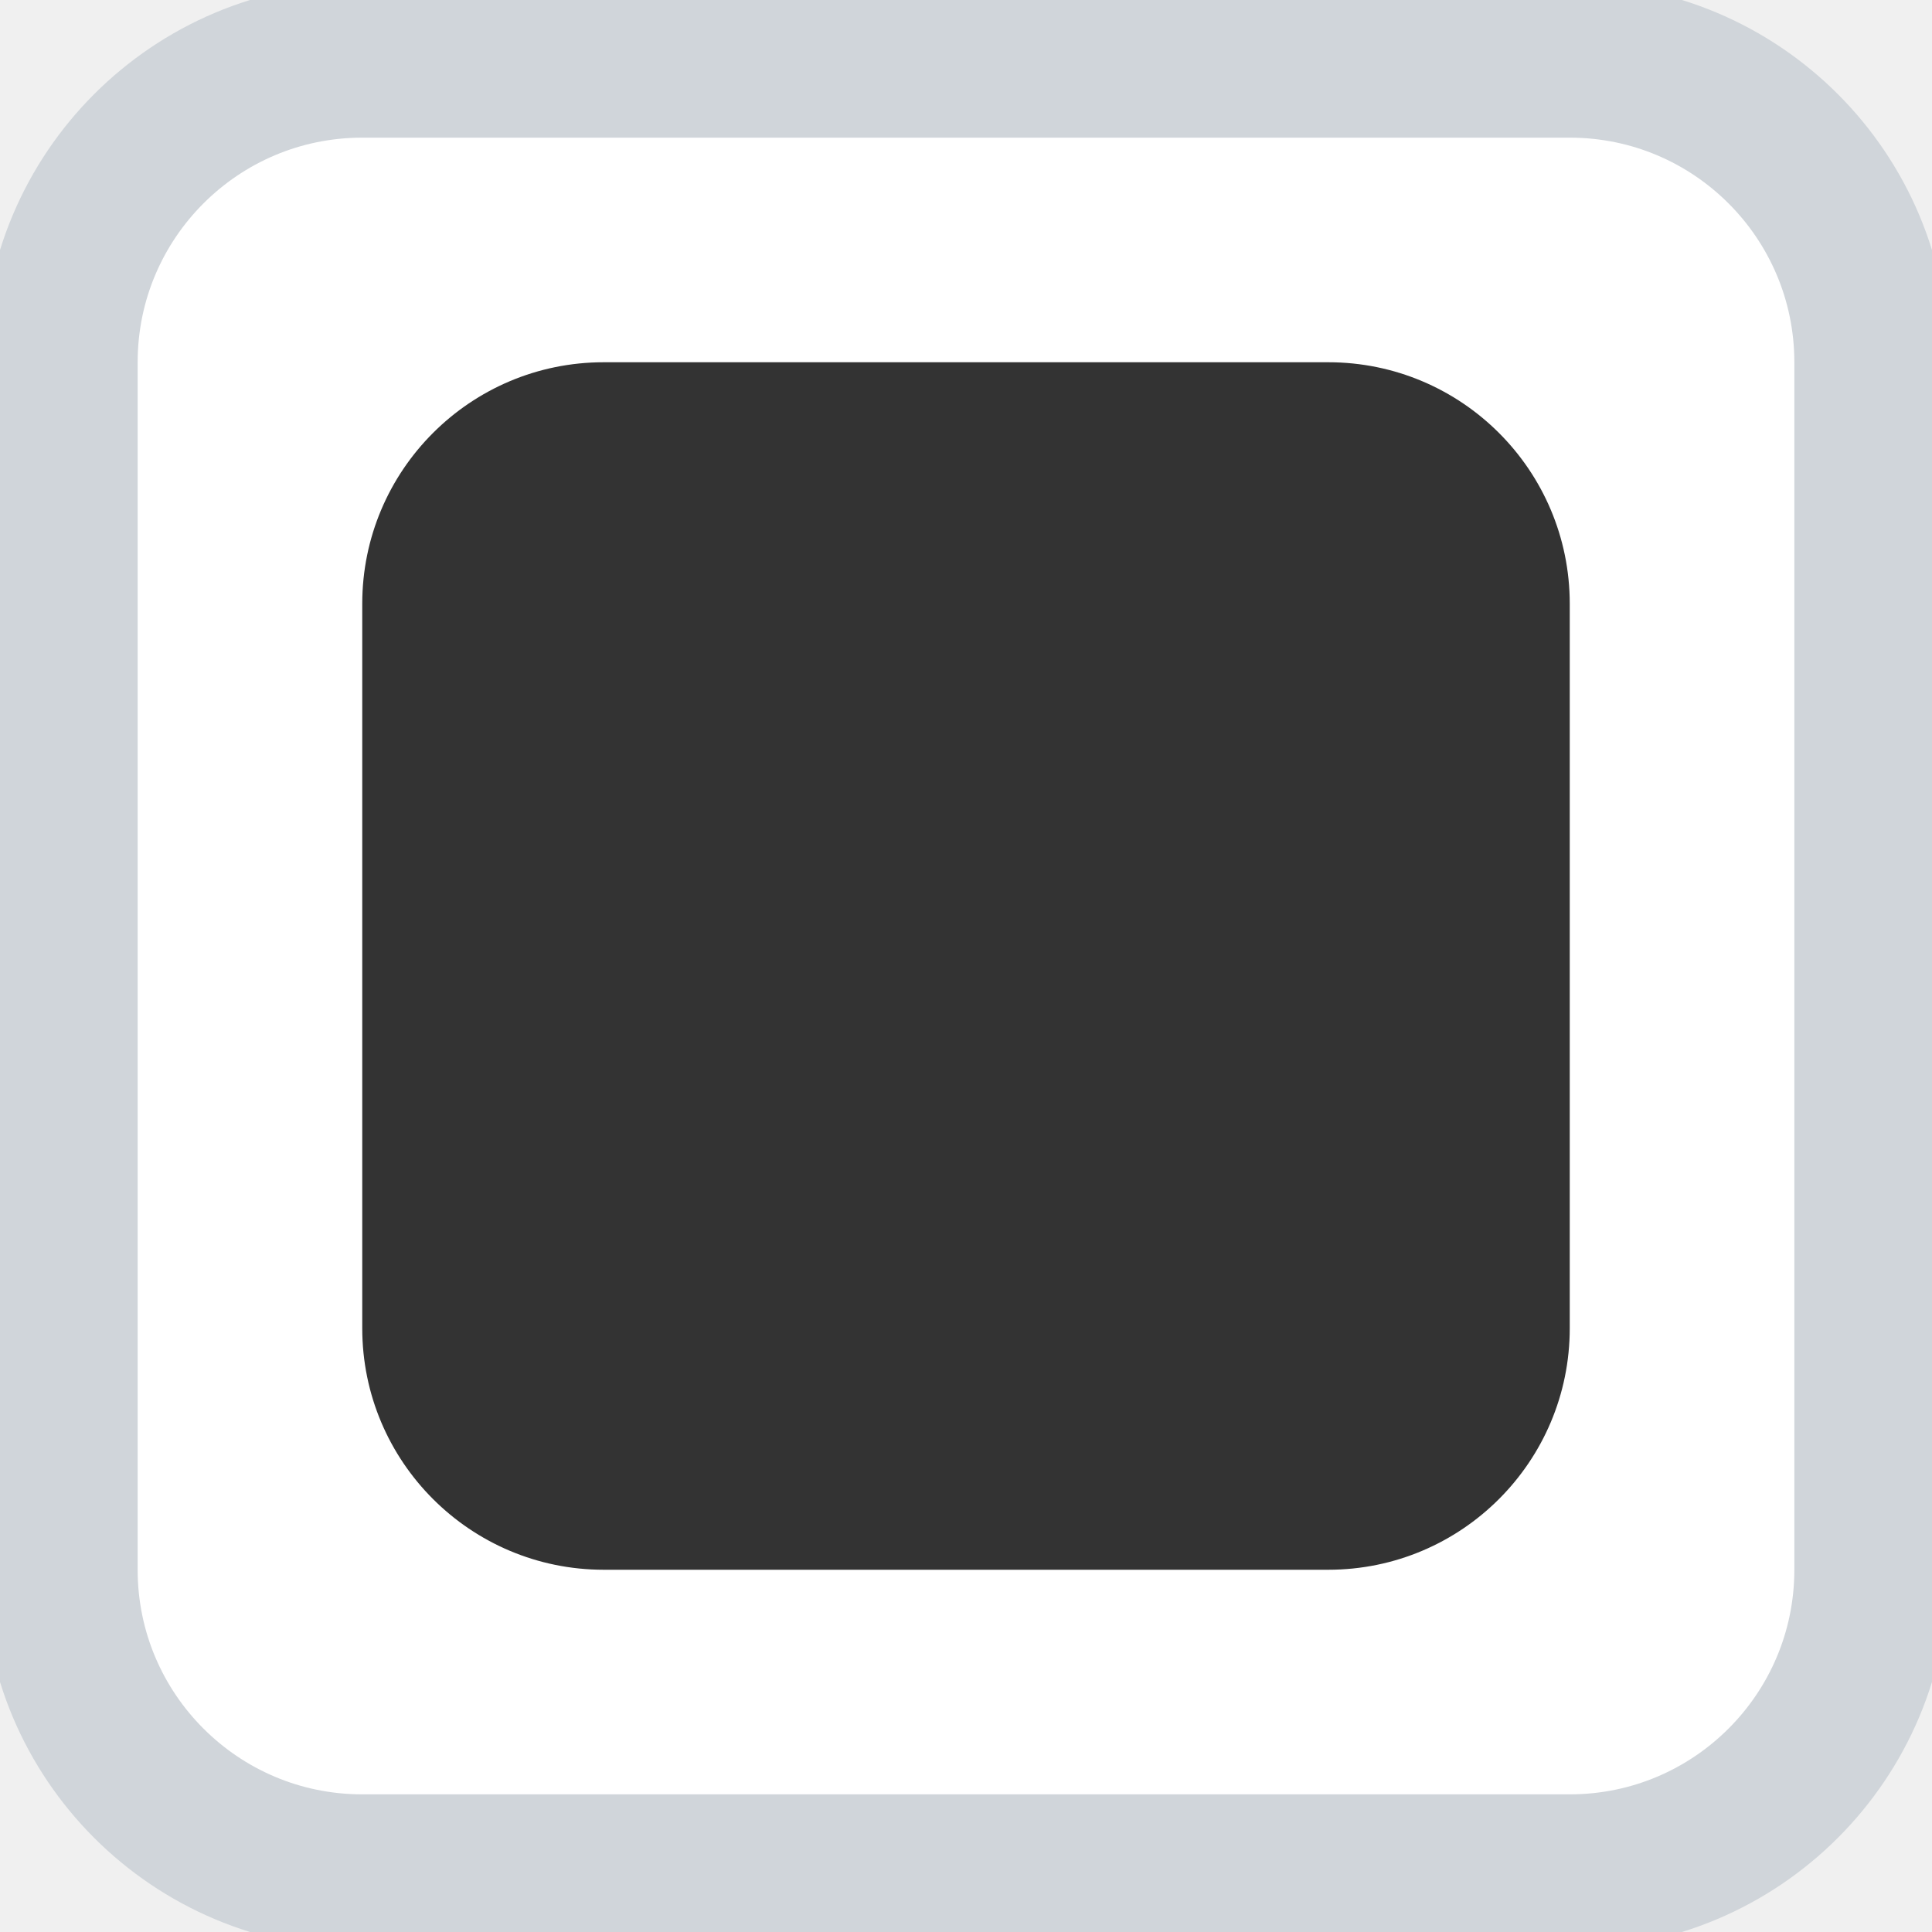
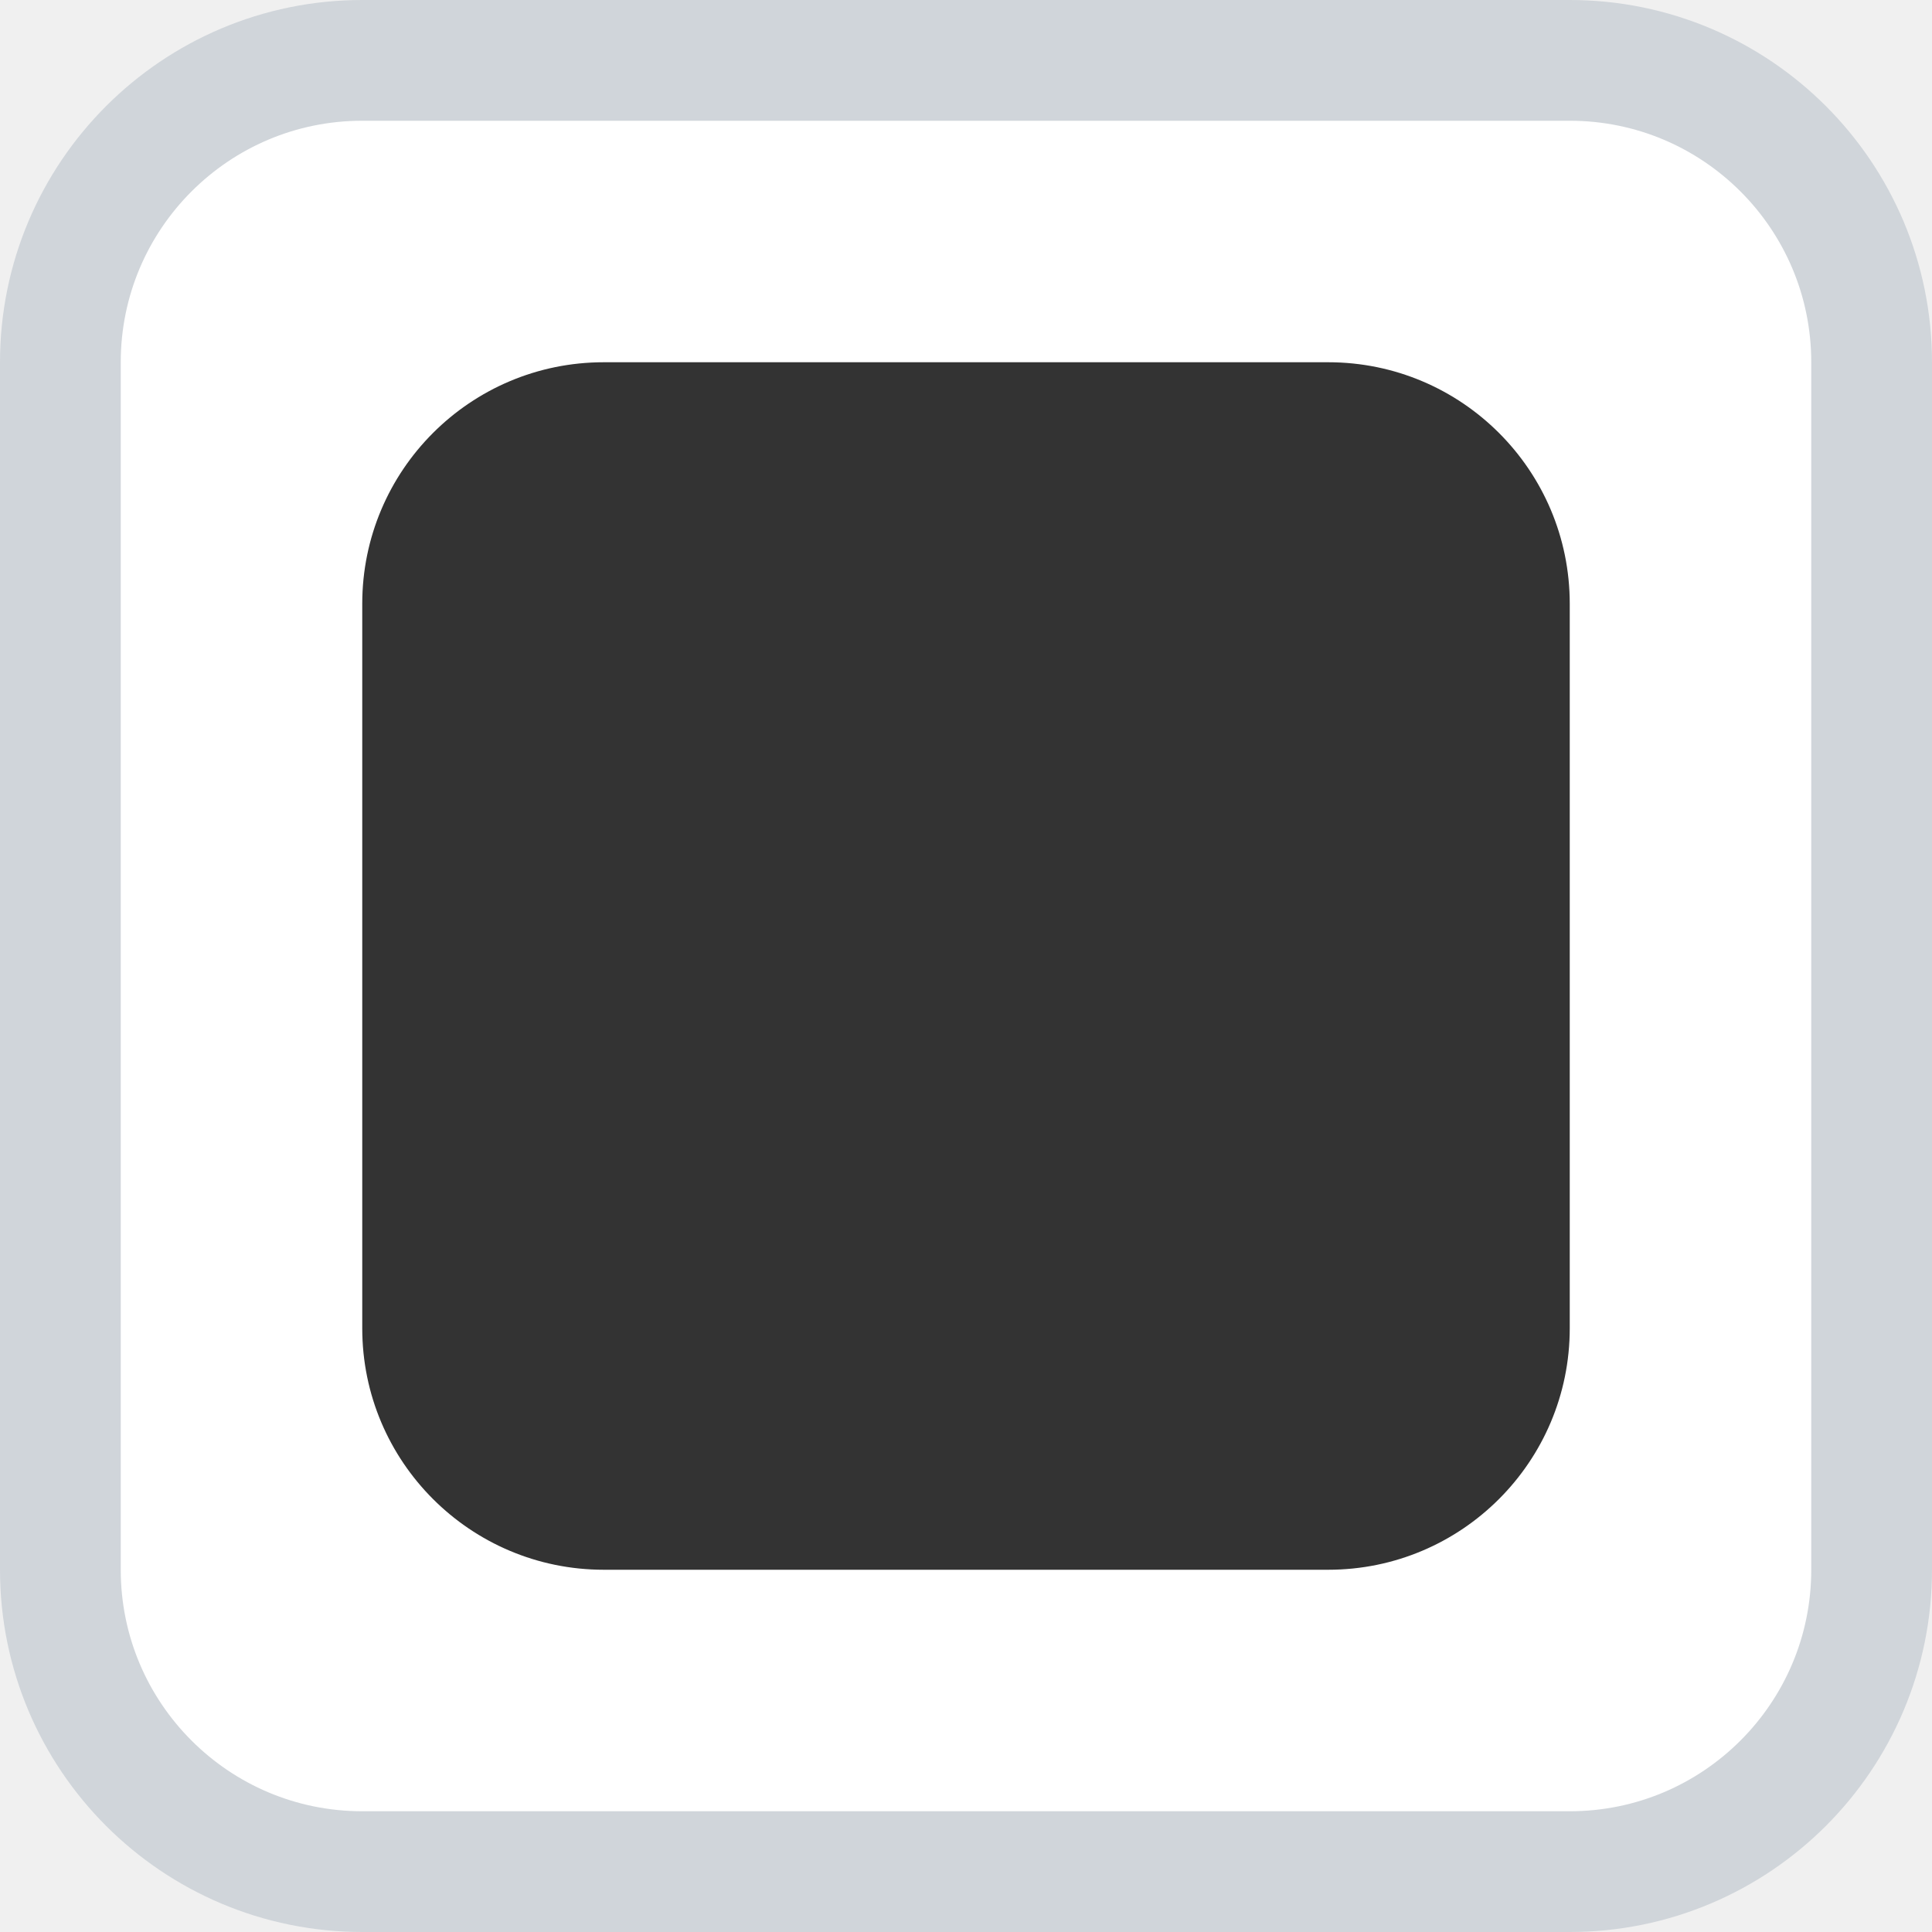
<svg xmlns="http://www.w3.org/2000/svg" width="16" height="16" viewBox="0 0 16 16" fill="none">
-   <rect x="0.5" y="0.5" width="15" height="15" rx="2.5" fill="white" stroke="#D0D5DA" stroke-opacity="1" />
-   <rect x="0.5" y="0.5" width="15" height="15" rx="2.5" fill="white" stroke="#D0D5DA" stroke-opacity="1" stroke-width="8%" />
+   <rect x="0.5" y="0.5" width="15" height="15" rx="2.5" fill="white" stroke="#D0D5DA" />
  <rect x="3" y="3" width="10" height="10" rx="2" fill="#333333" />
</svg>
